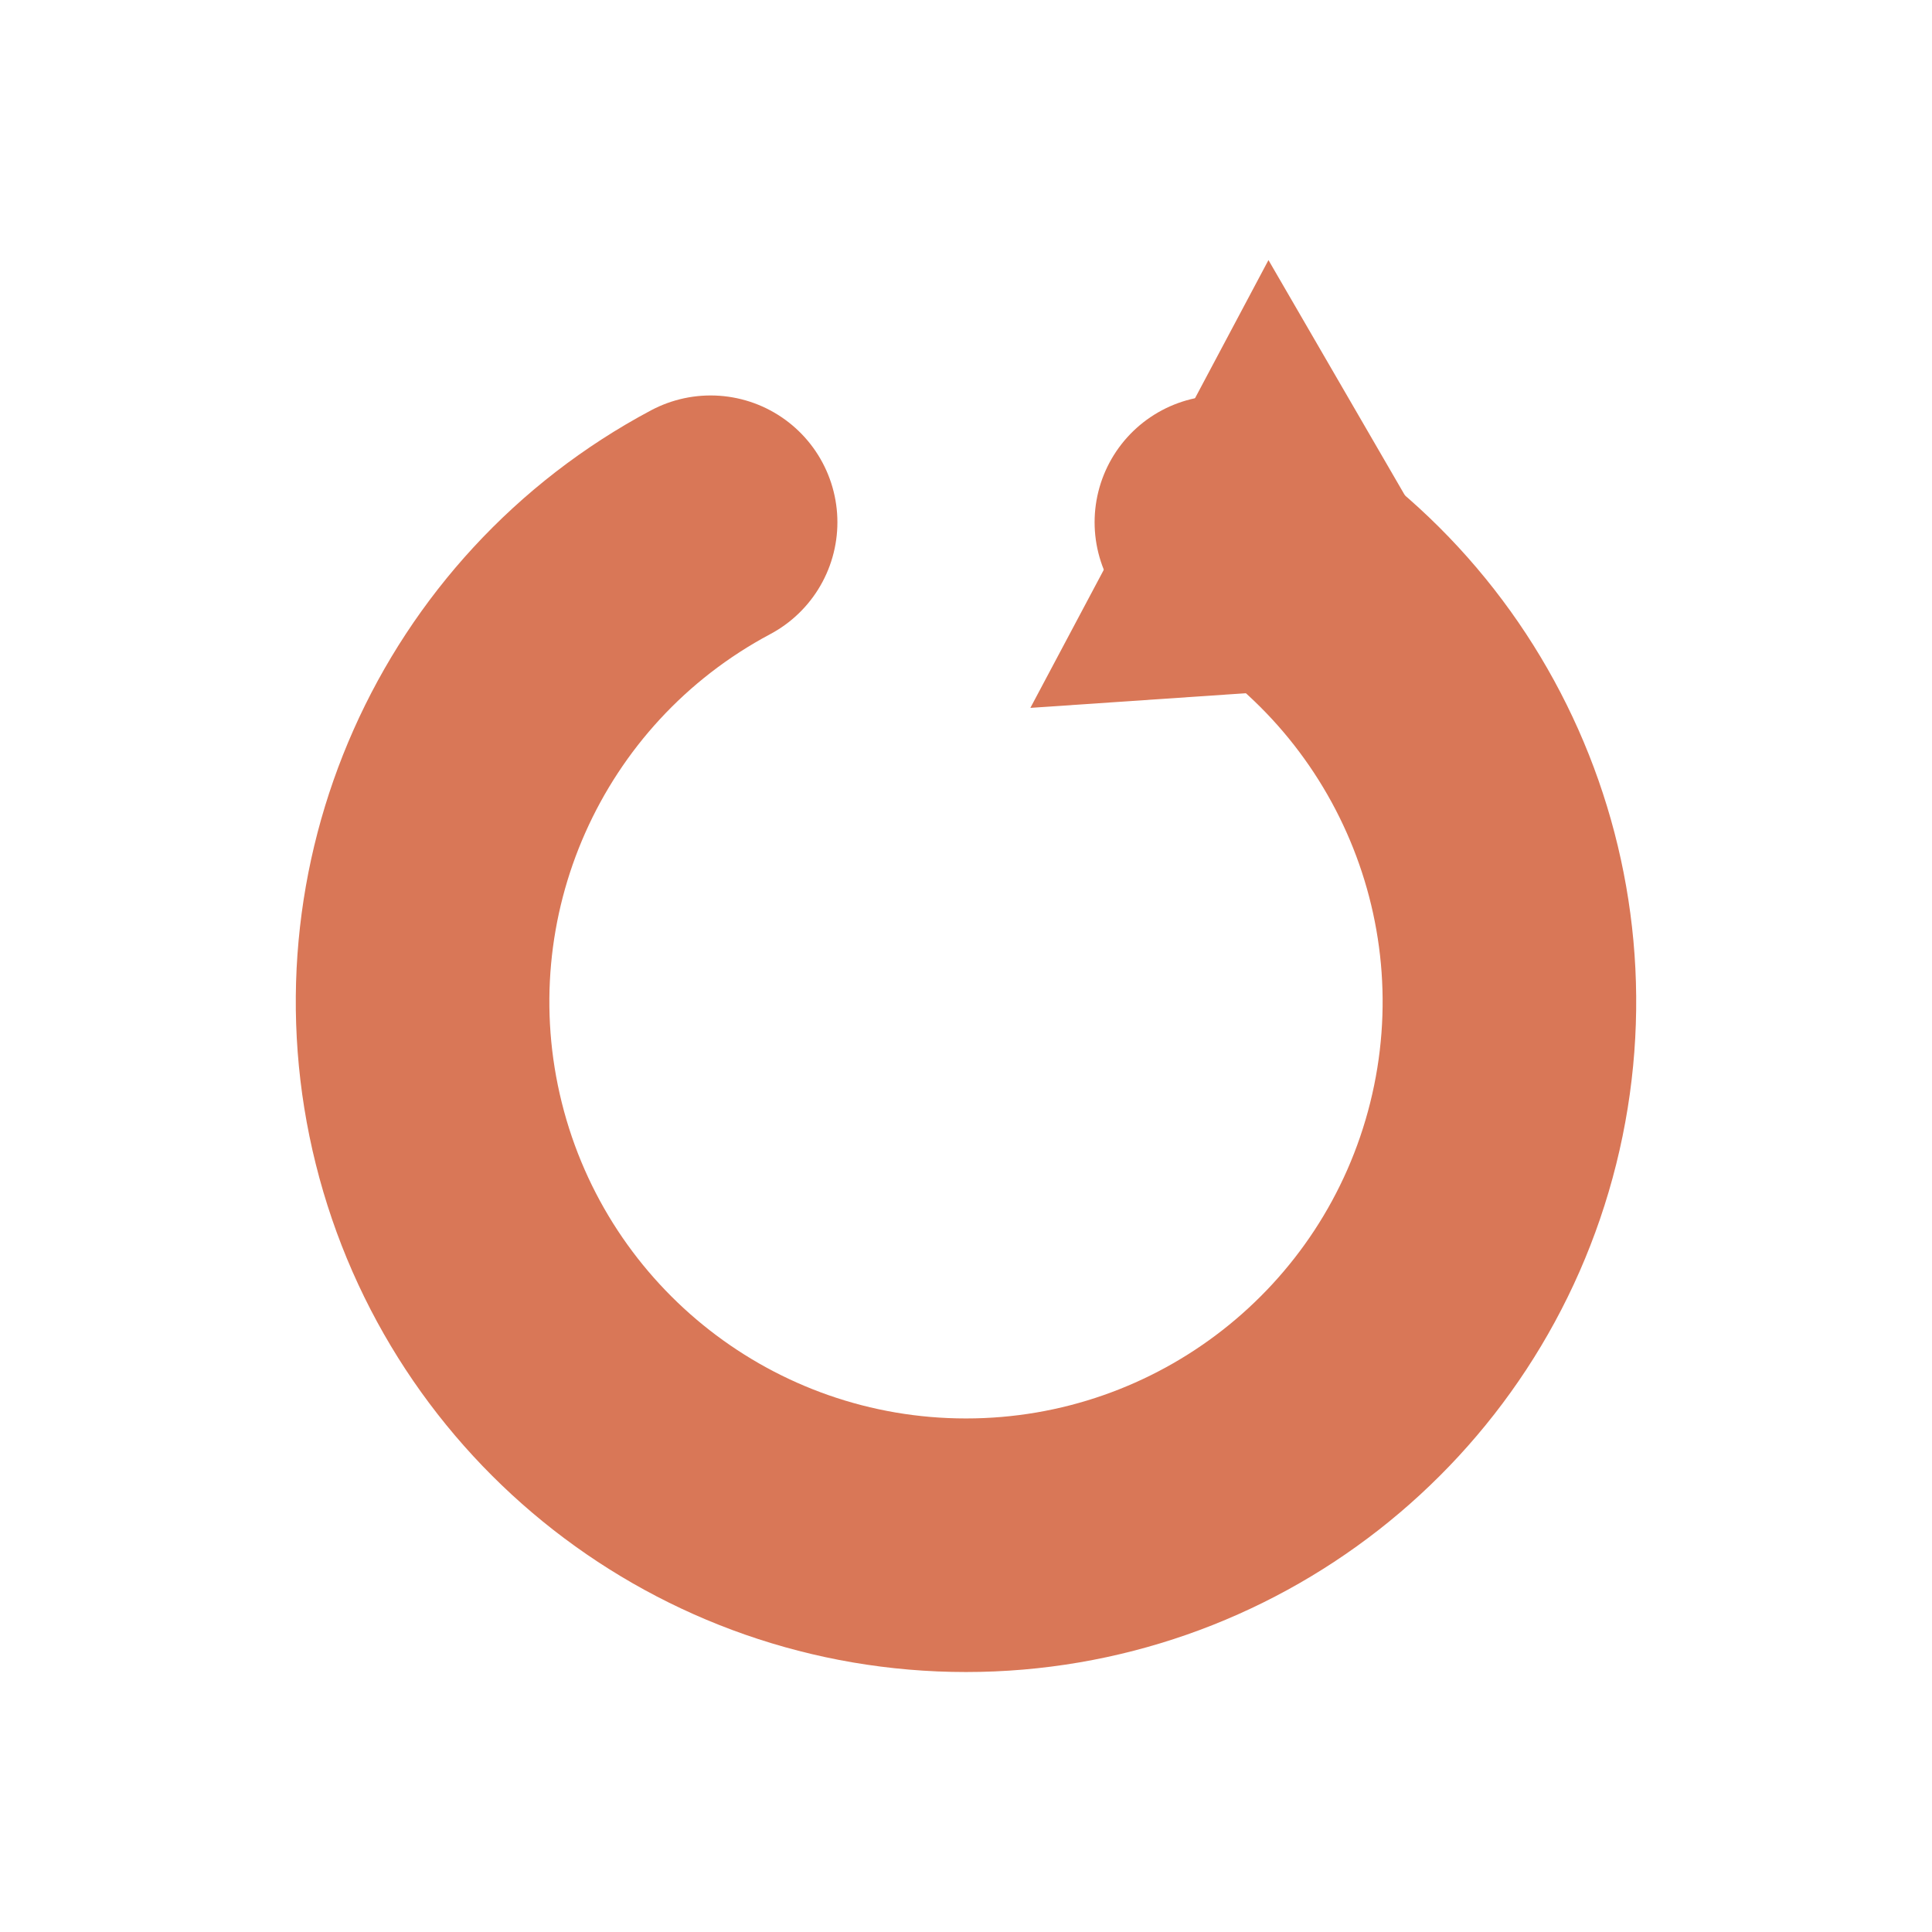
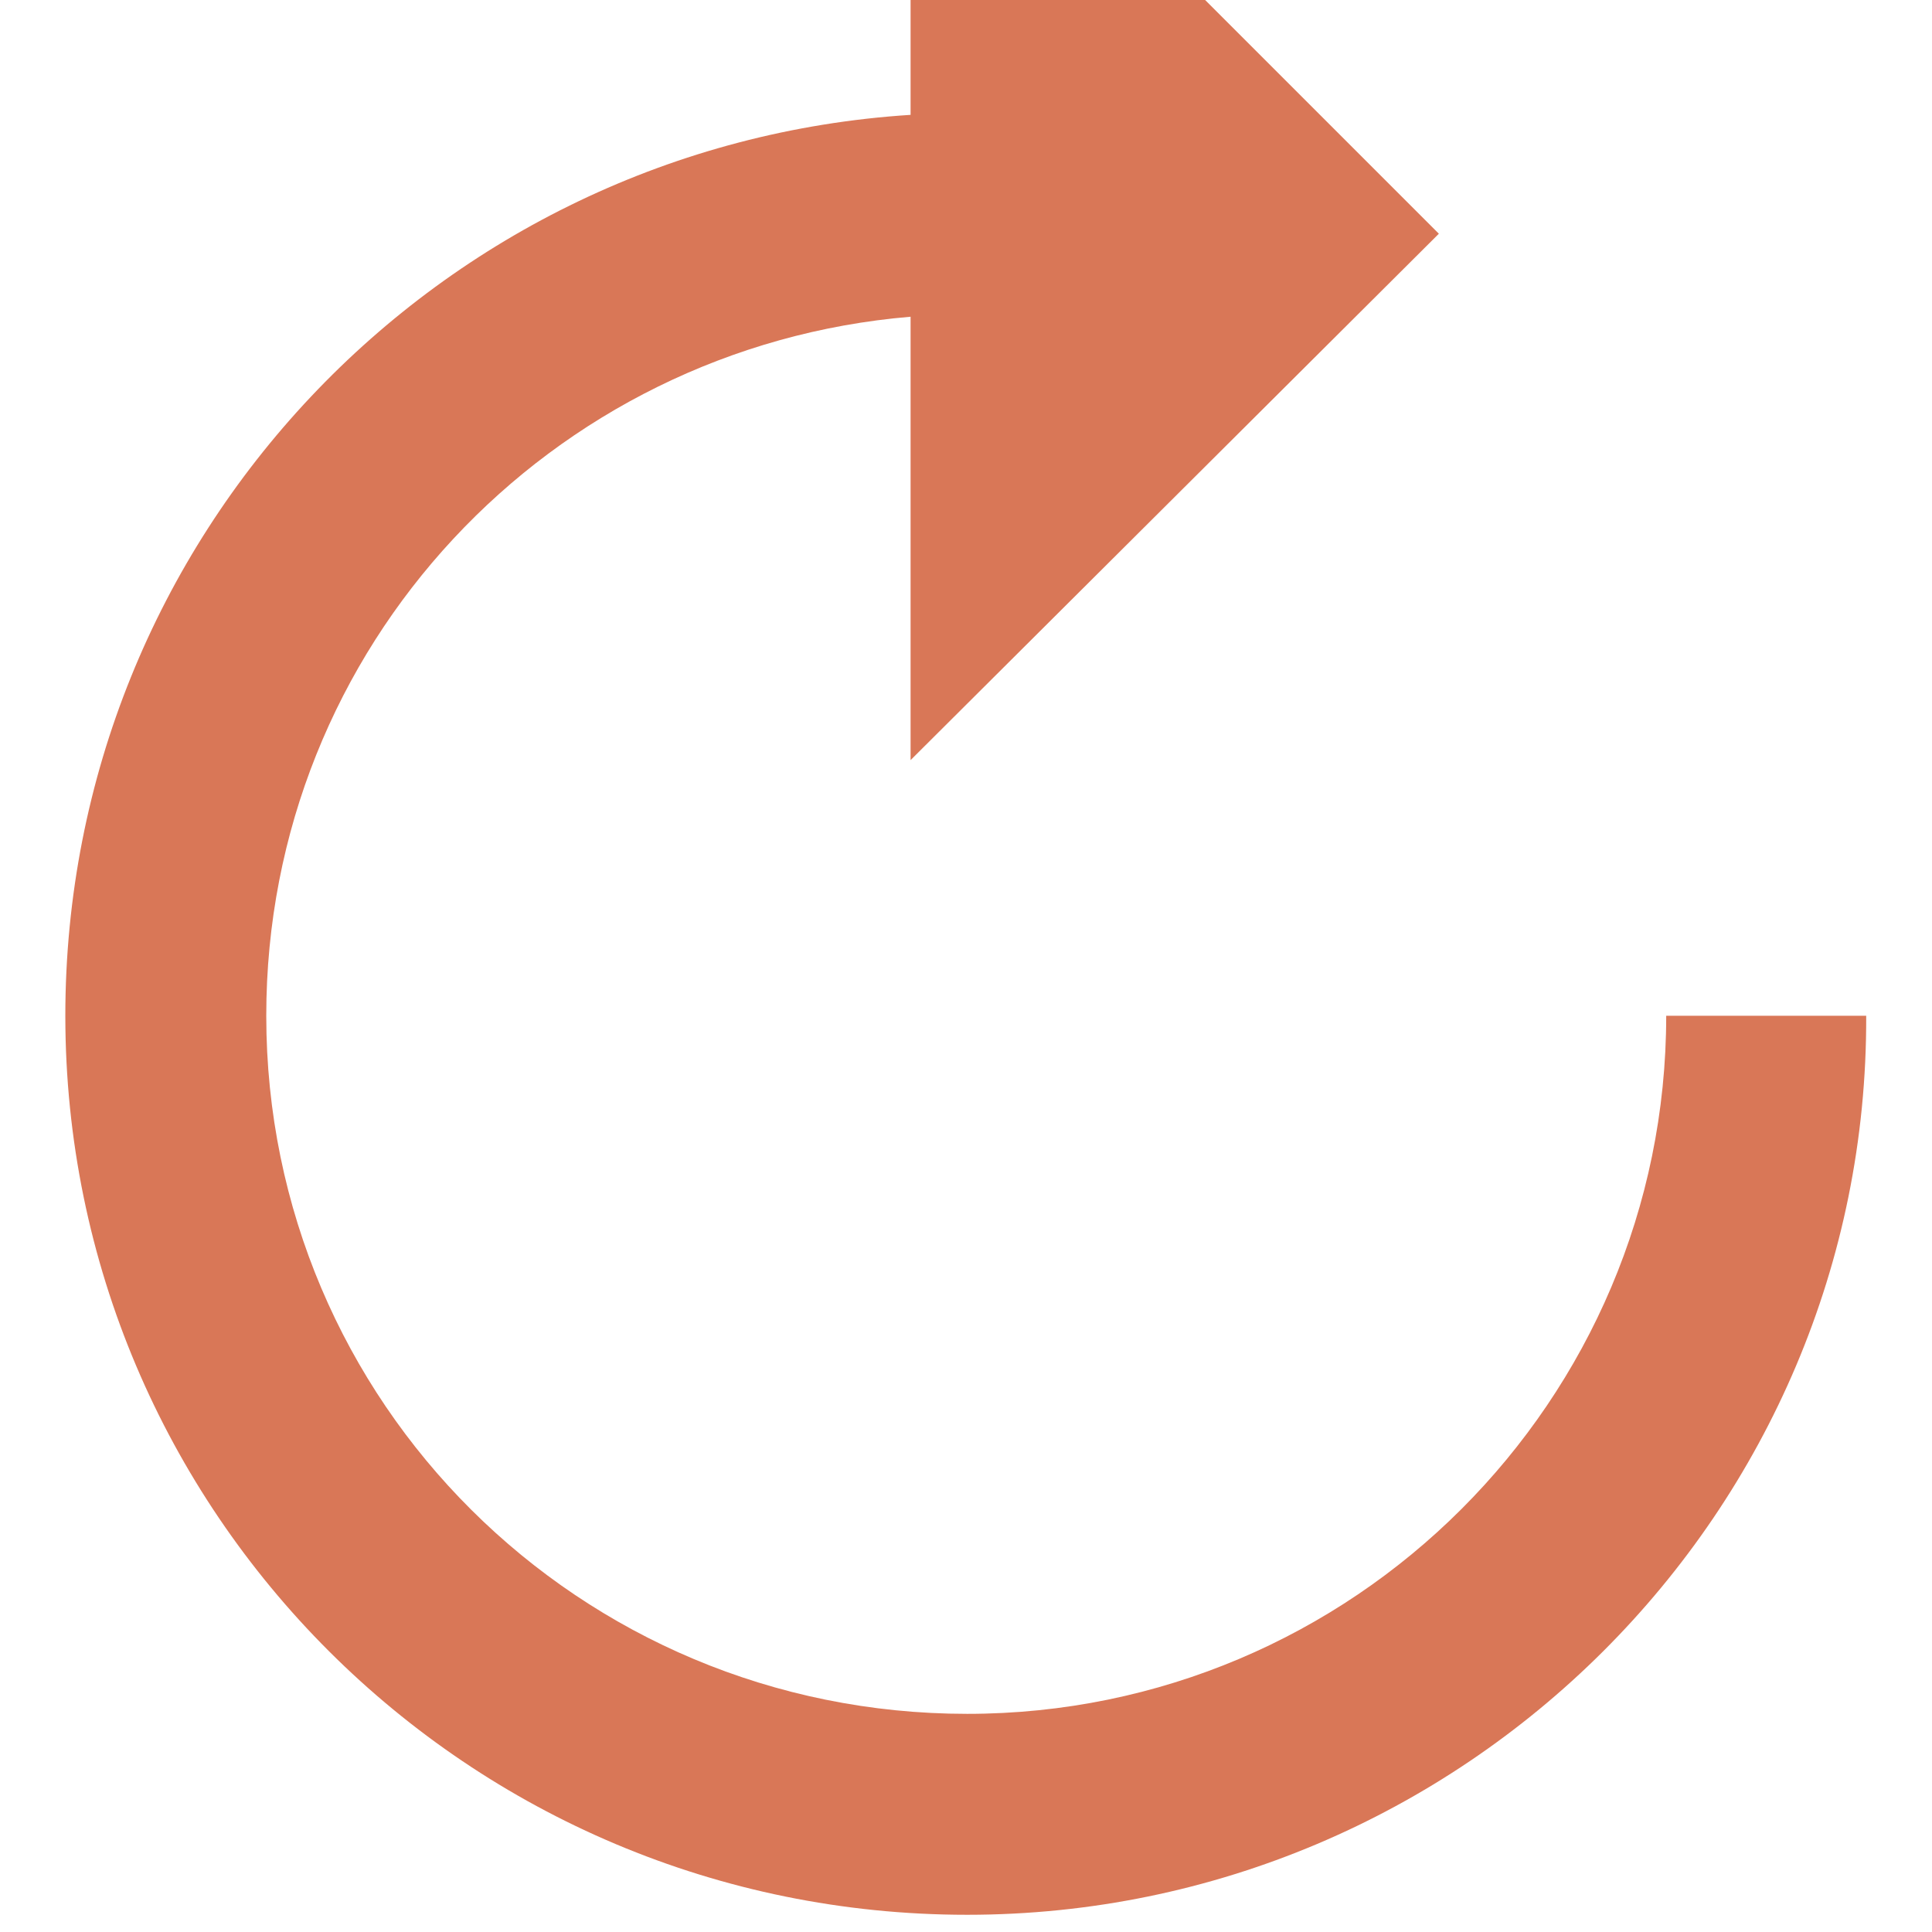
<svg xmlns="http://www.w3.org/2000/svg" viewBox="0 0 32 32" role="img" aria-label="reset">
-   <path d="M 11.77 8.65 A 9.0 9.0 0 1 0 20.23 8.65" fill="none" stroke="#d97757" stroke-width="4.2" stroke-linecap="round" />
-   <path d="M 5.40 0 L -1.35 4.20 L -1.35 -4.20 Z" fill="#d97757" transform="translate(20.23 8.65) rotate(28.0)" />
+   <text x="16" y="16.8" text-anchor="middle" dominant-baseline="central" font-family="system-ui, -apple-system, 'Segoe UI', Helvetica, Arial, sans-serif" font-size="41" fill="#d97757">↻</text>
</svg>
